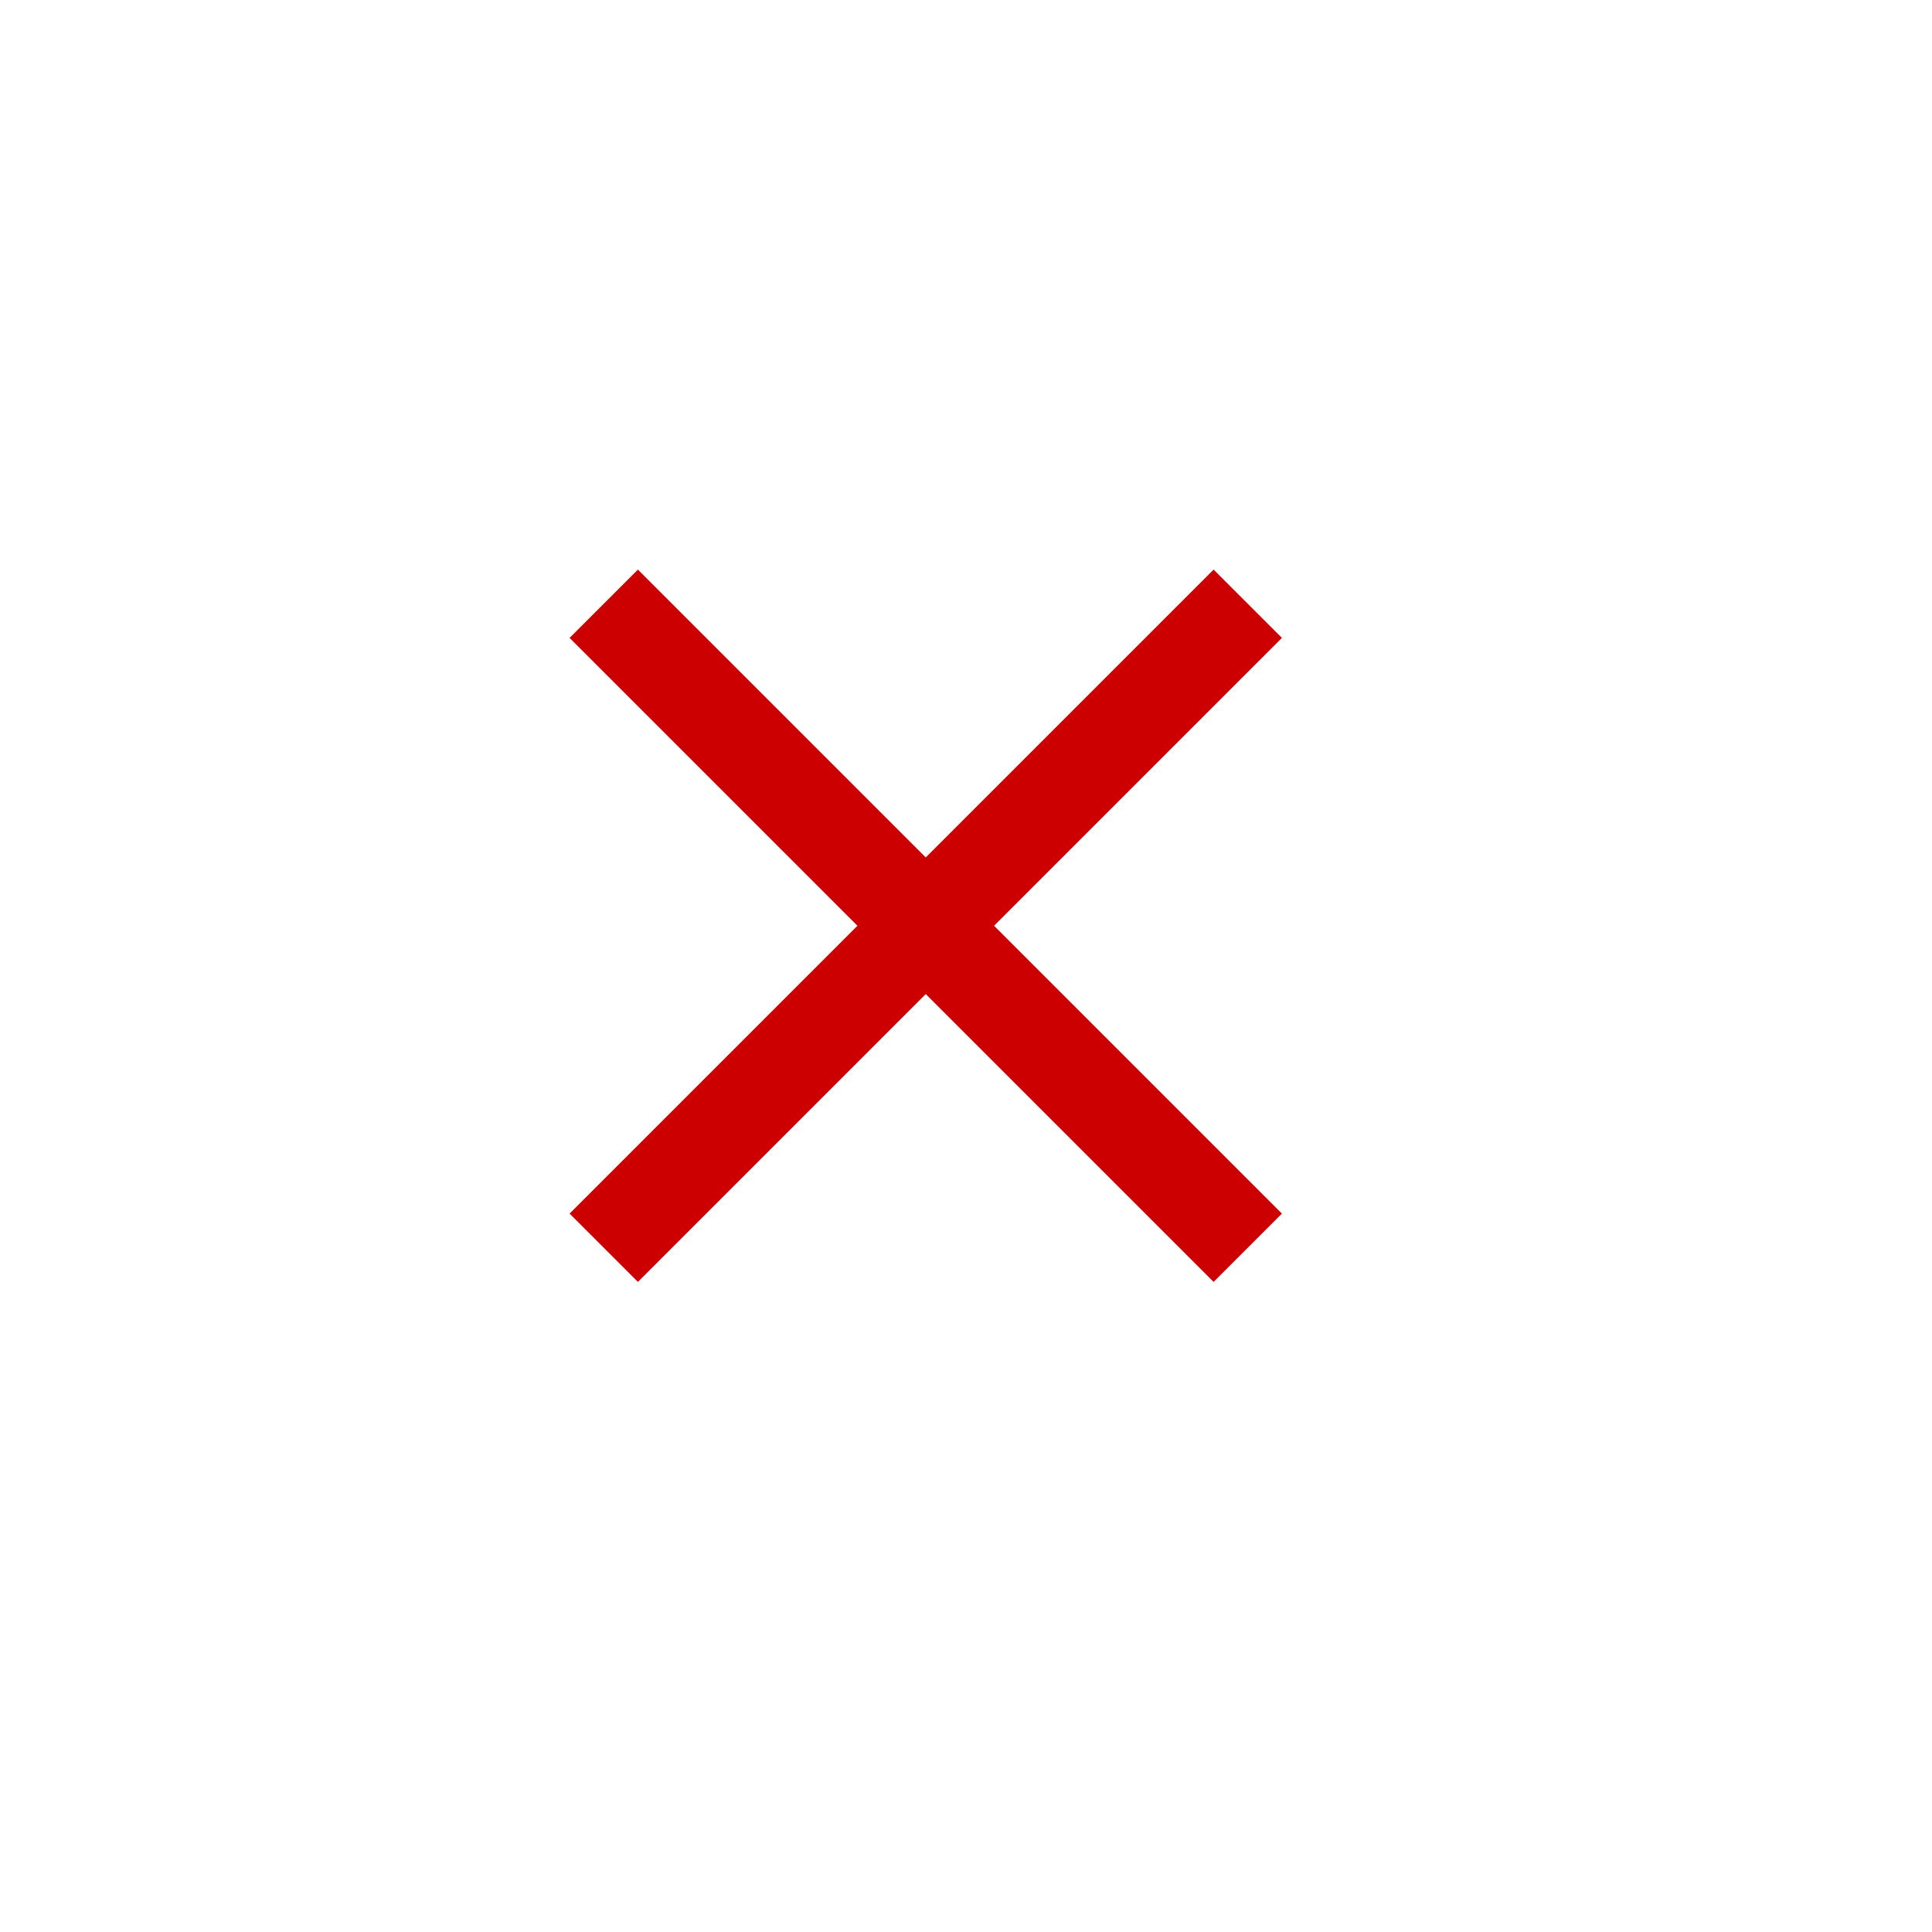
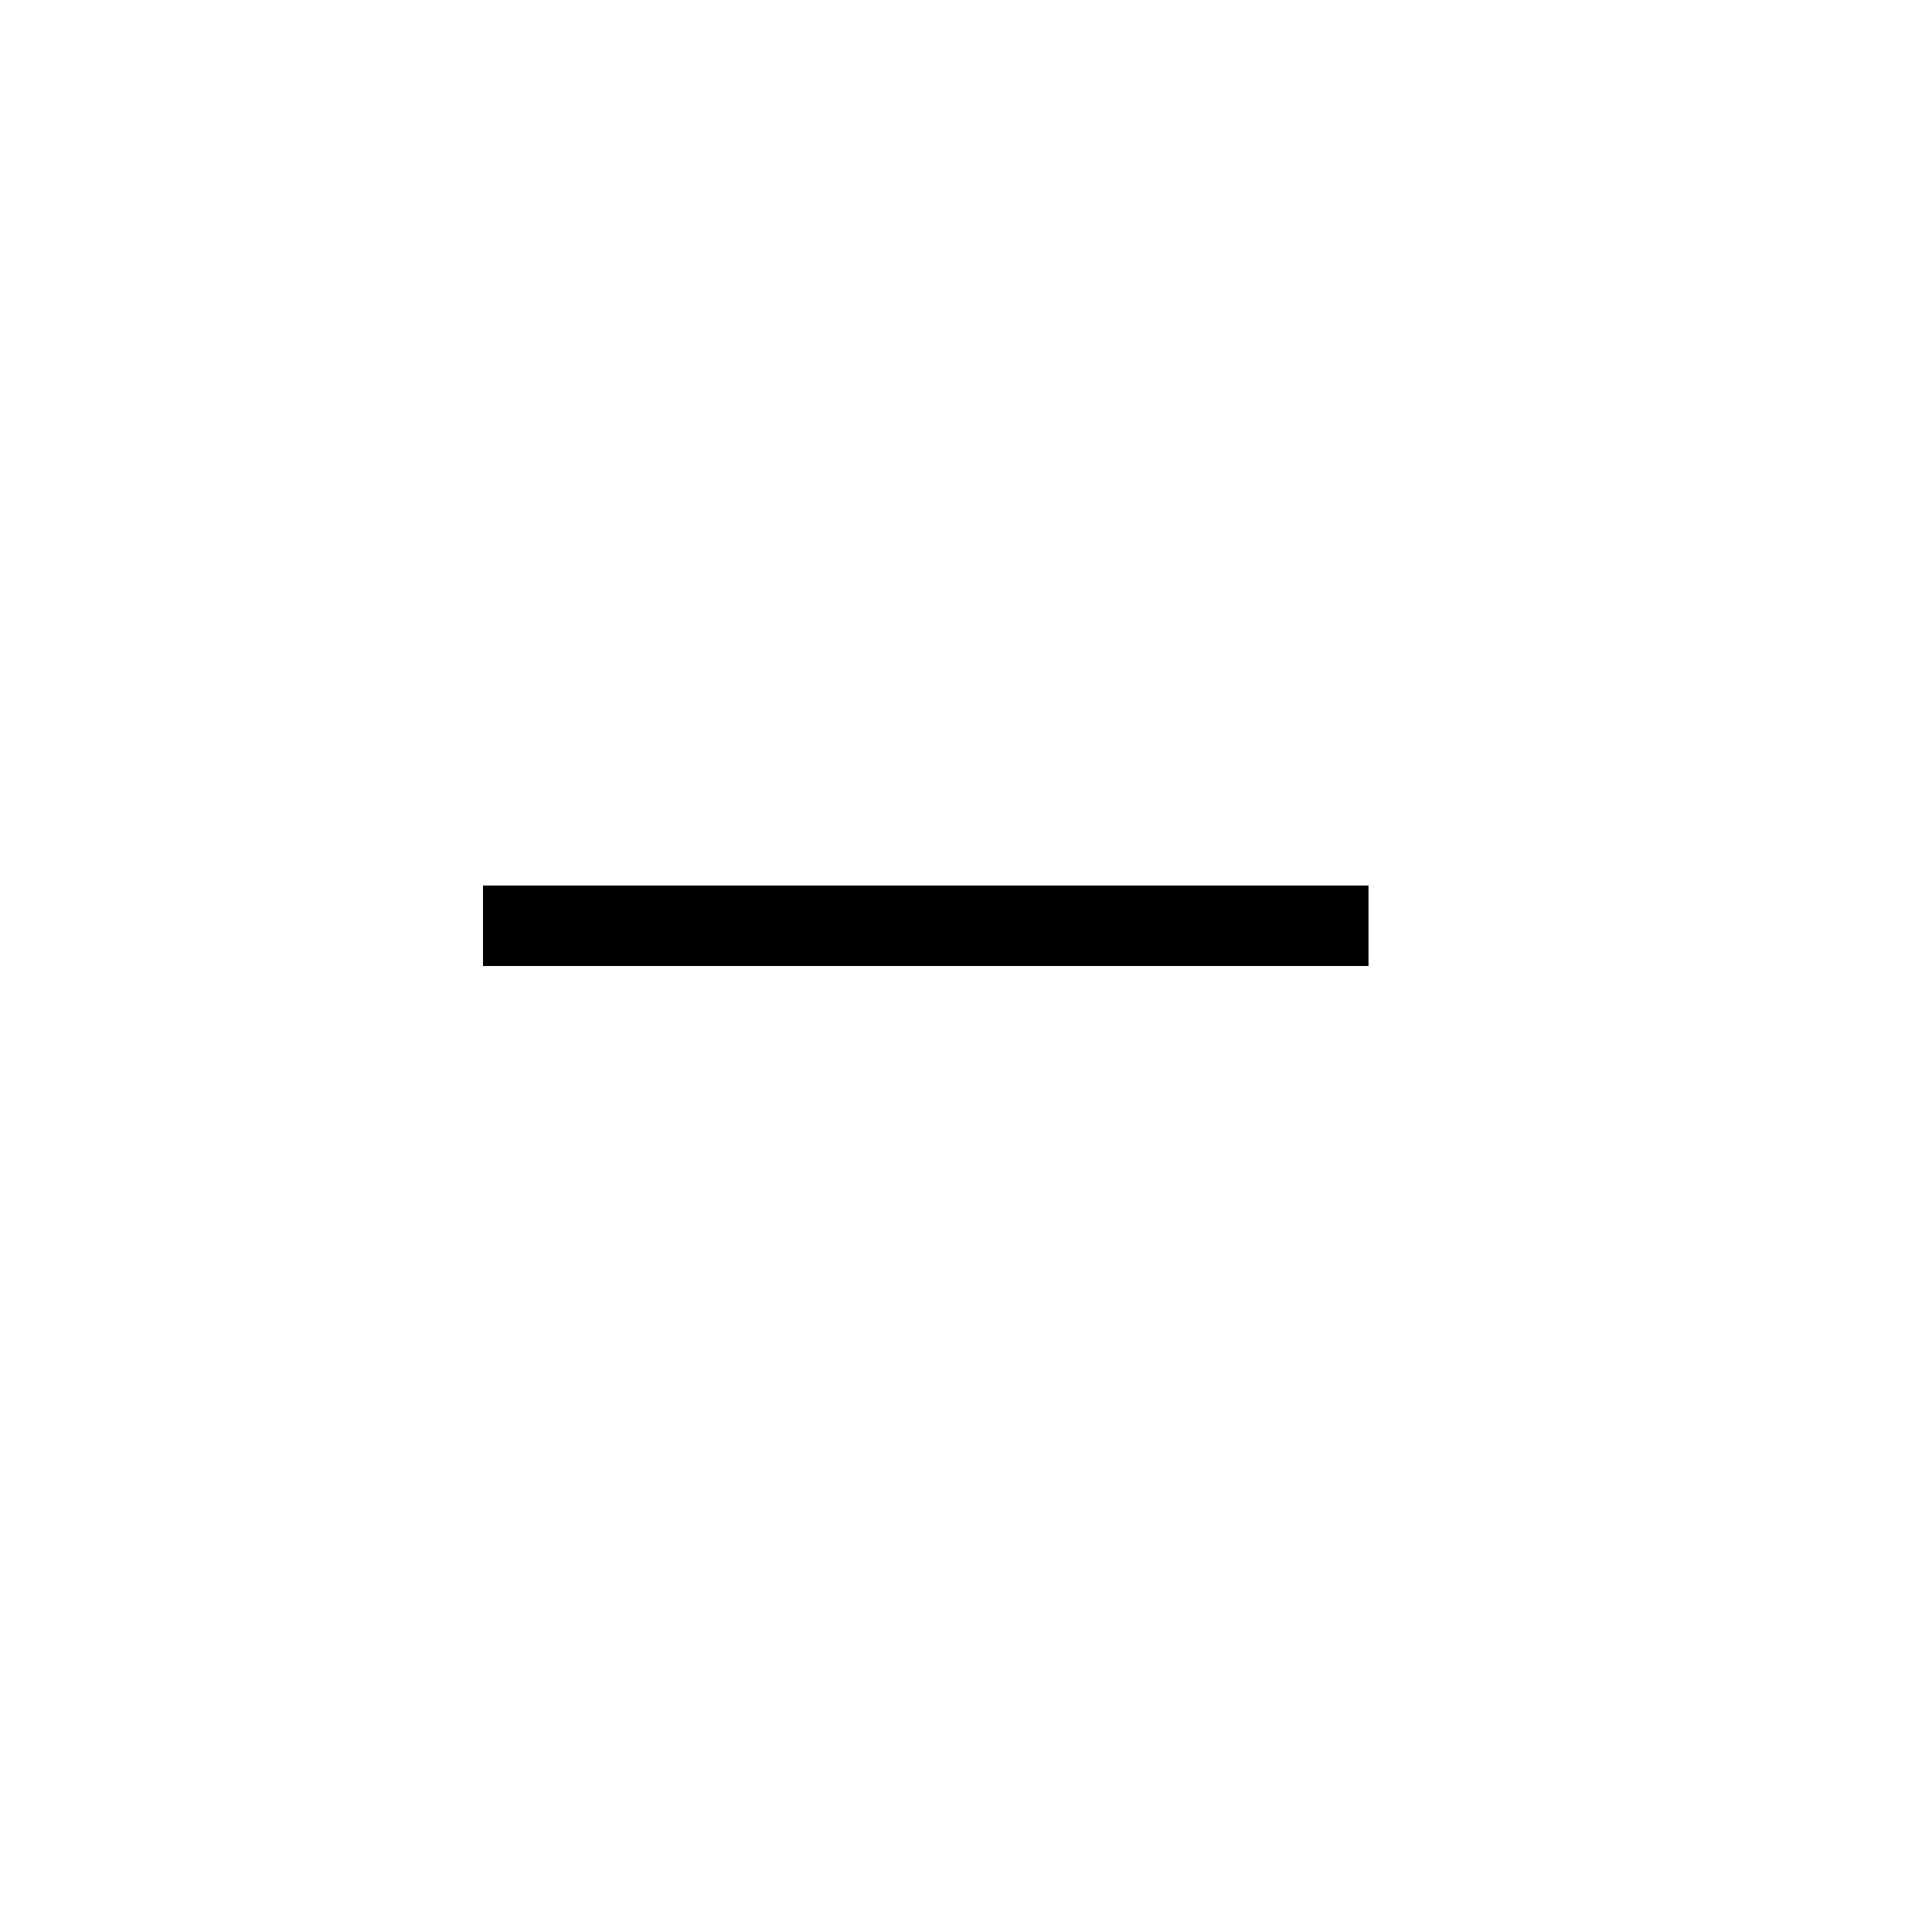
<svg xmlns="http://www.w3.org/2000/svg" width="24" height="24" viewBox="0 0 24 24" version="1.1" id="svg5" xml:space="preserve">
  <defs id="defs2" />
  <g id="layer3">
-     <path style="fill:#006600;stroke:#cc0000;stroke-width:1.2;stroke-linejoin:round;stroke-dasharray:none;stroke-dashoffset:1;stroke-opacity:1;paint-order:fill markers stroke" d="m 7.5,7.5 8,8" id="path421" />
-     <path style="fill:#cc0000;stroke:#cc0000;stroke-width:1.2;stroke-linejoin:round;stroke-dasharray:none;stroke-dashoffset:1;stroke-opacity:1;paint-order:fill markers stroke" d="m 15.5,7.5 -8,8" id="path965" />
+     <path style="fill:#000000;stroke:#000000;stroke-width:1;stroke-linejoin:round;stroke-dasharray:none;stroke-dashoffset:1;stroke-opacity:1;paint-order:fill markers stroke" d="M 6,11.5 H 17" id="path421" />
  </g>
</svg>
